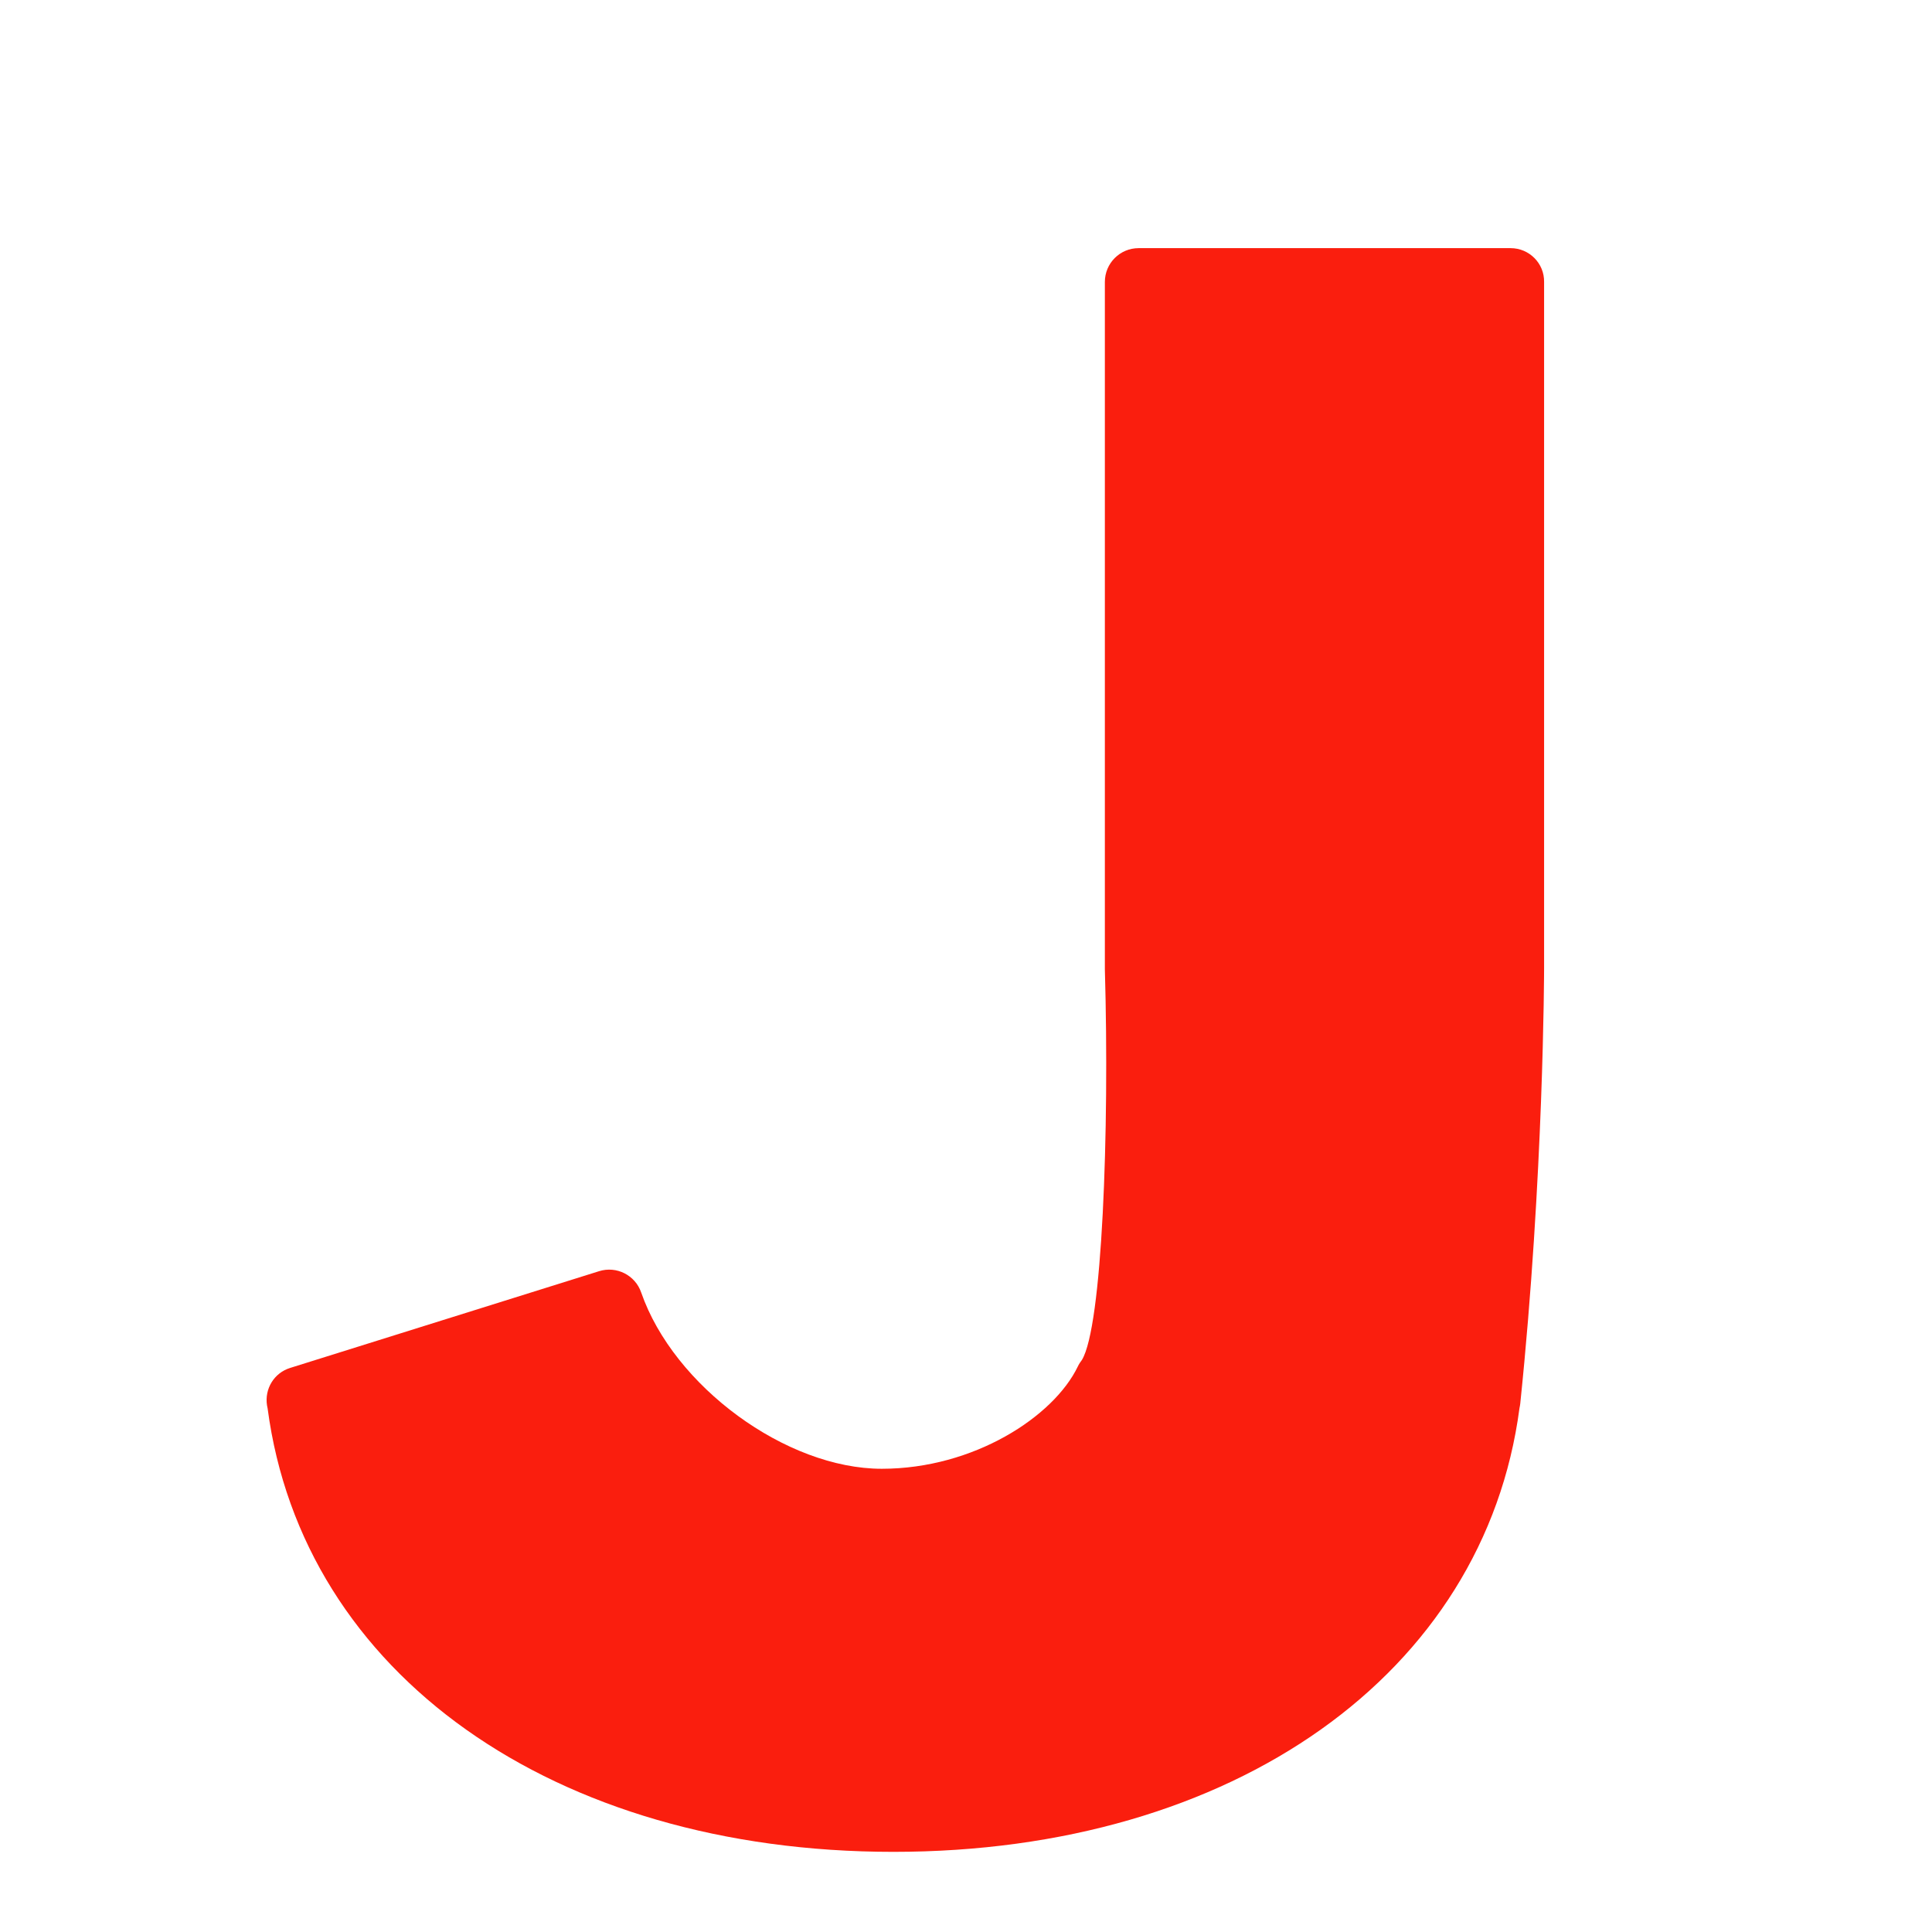
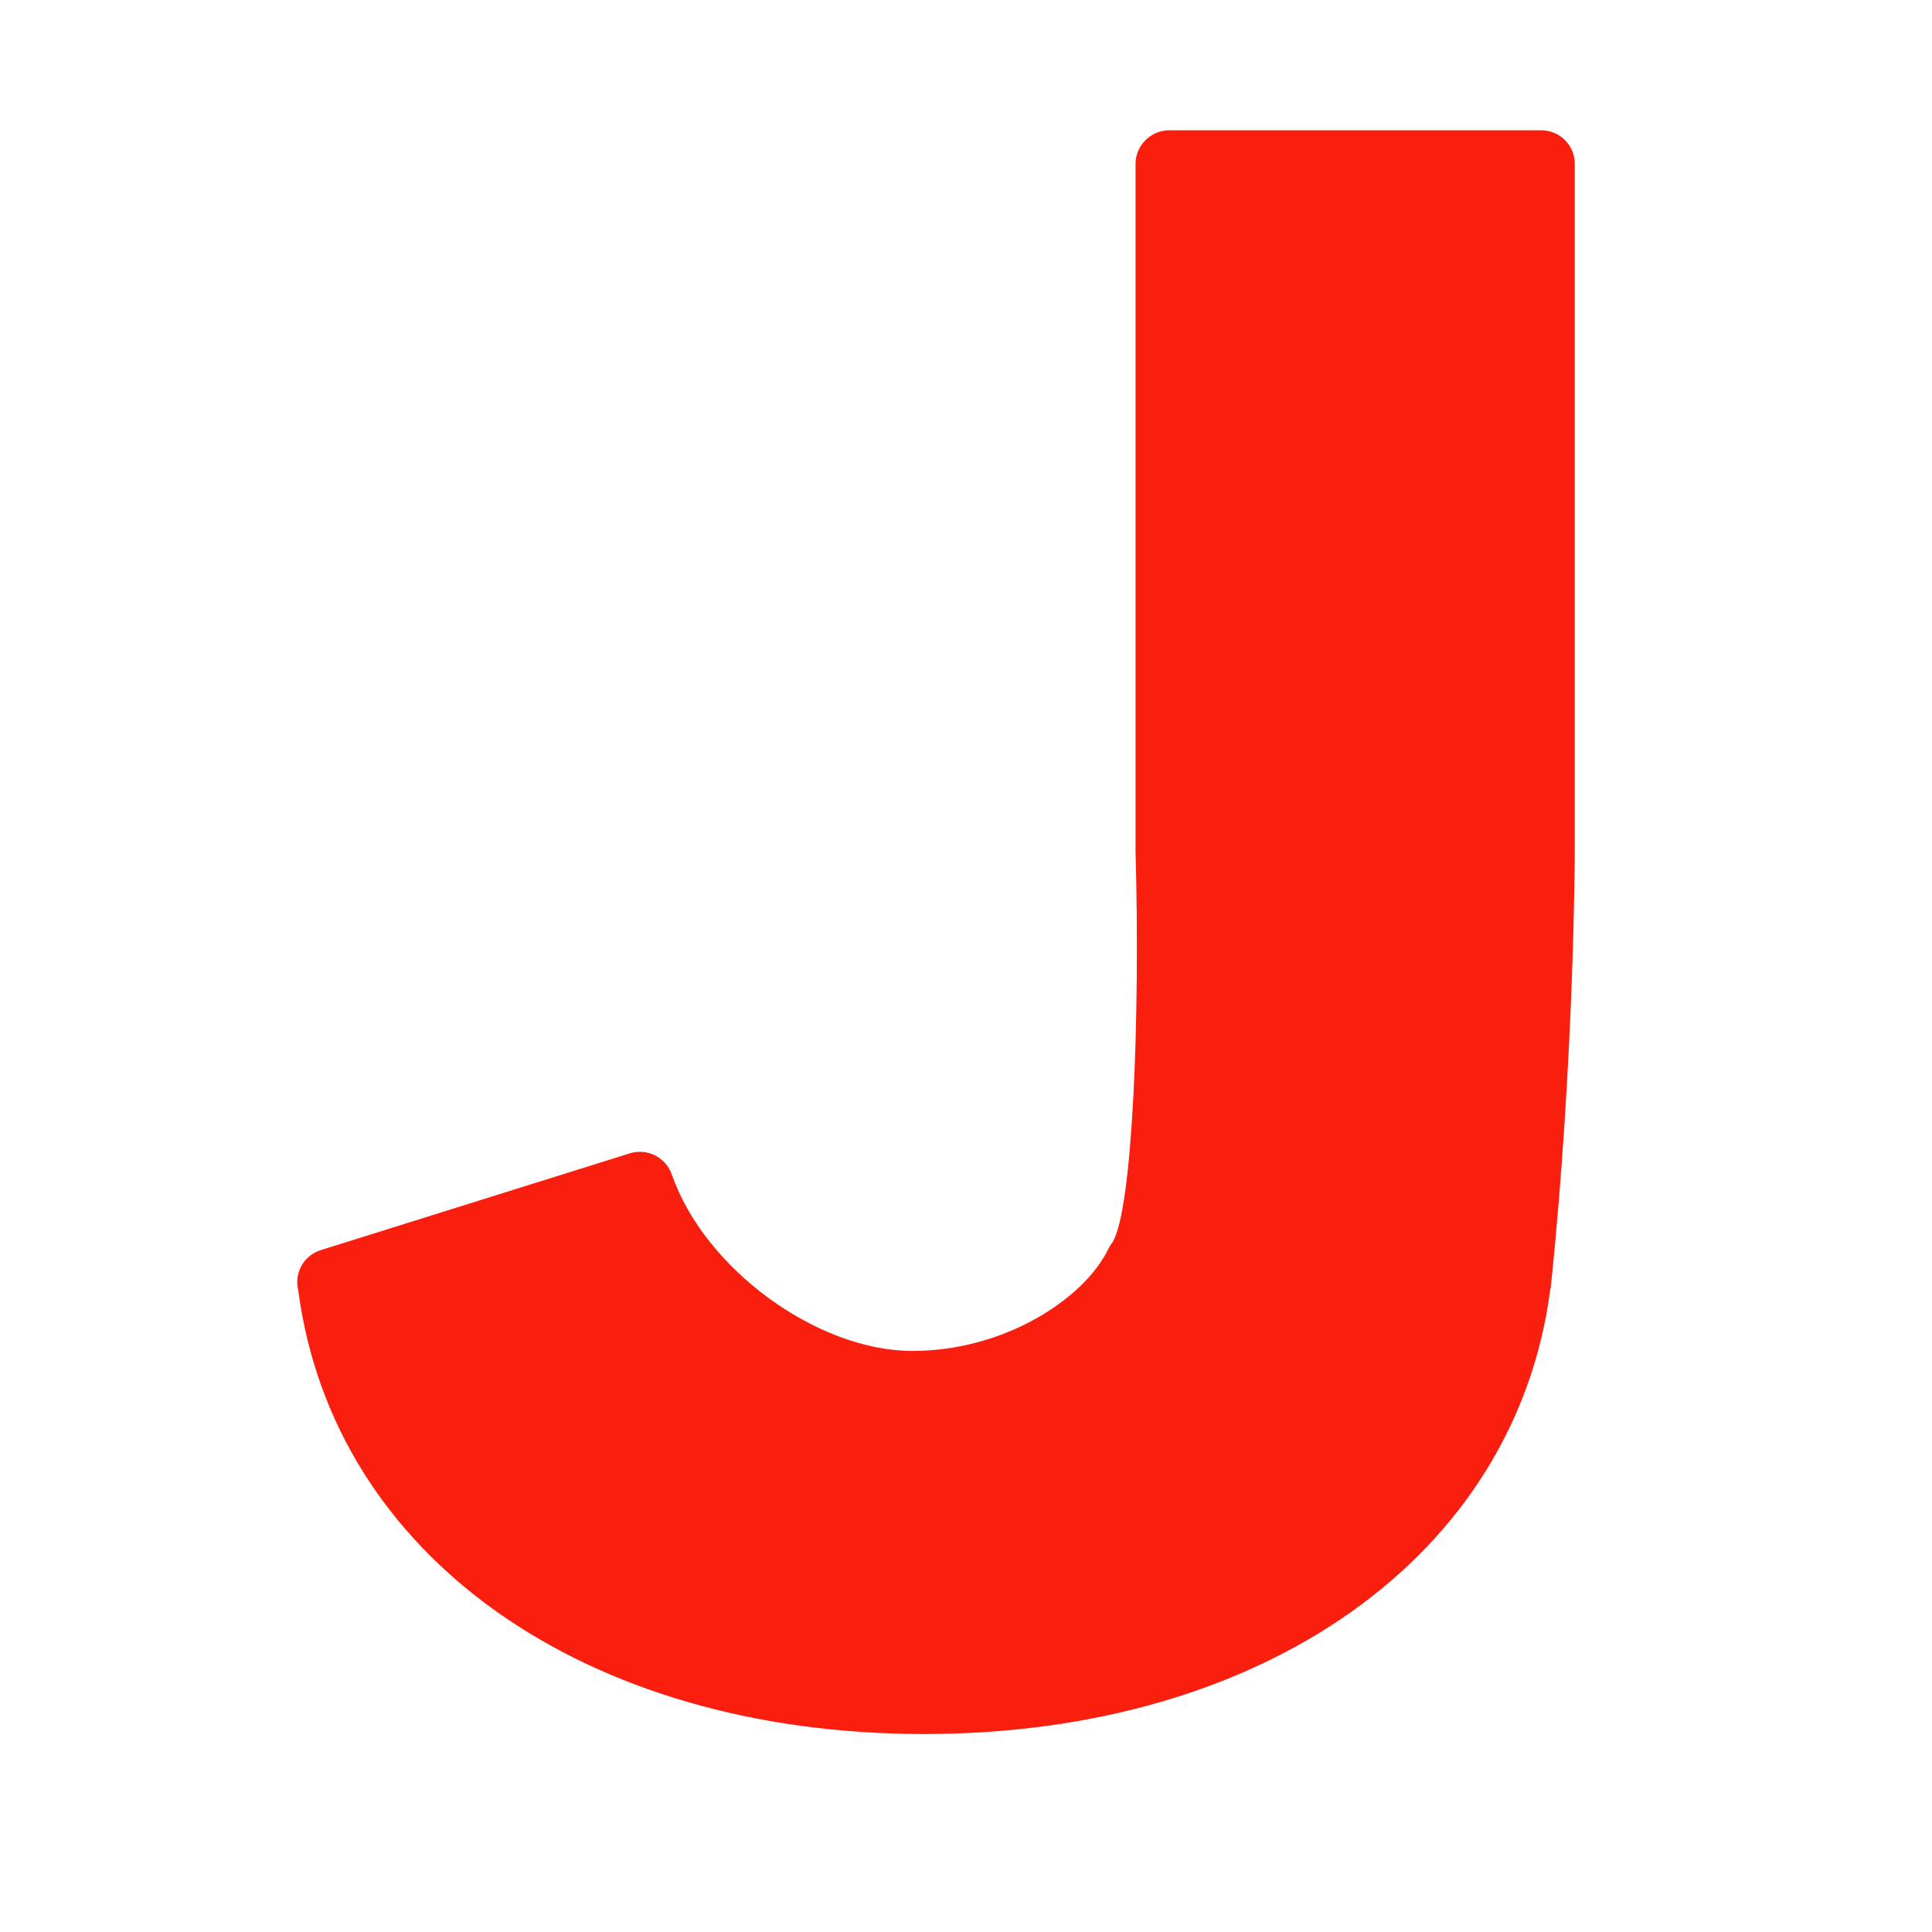
- <svg xmlns="http://www.w3.org/2000/svg" width="800px" height="800px" viewBox="0 0 128 128" aria-hidden="true" role="img" class="iconify iconify--noto" preserveAspectRatio="xMidYMid meet" fill="#000000">
-   <g id="SVGRepo_bgCarrier" stroke-width="0" />
-   <g id="SVGRepo_tracerCarrier" stroke-linecap="round" stroke-linejoin="round" />
-   <g id="SVGRepo_iconCarrier">
-     <path d="M100.08 16.44H75.44c-1.24 0-2.24 1-2.24 2.24v45.53c.31 10.84-.18 23.69-1.52 25.89c-.1.13-.2.28-.27.43c-1.6 3.33-6.9 6.78-12.99 6.78c-6.33 0-13.78-5.46-15.94-11.68a2.24 2.24 0 0 0-2.79-1.41l-20.47 6.41c-1.06.33-1.7 1.38-1.53 2.48c.01.07.03.14.04.2c2.32 17.58 18.94 29.38 41.46 29.38c22.53 0 39.16-11.81 41.48-29.4c.02-.1.04-.19.05-.29c1.56-15.02 1.58-28.71 1.58-28.85V18.68c.02-1.23-.98-2.24-2.22-2.24z" fill="#FA1E0E" />
+ <svg xmlns="http://www.w3.org/2000/svg" width="128" height="128" fill="#000000" preserveAspectRatio="xMidYMid meet" class="iconify iconify--noto" role="img" aria-hidden="true">
+   <g>
+     <g stroke-width="0" id="SVGRepo_bgCarrier" />
+     <g stroke-linejoin="round" stroke-linecap="round" id="SVGRepo_tracerCarrier" />
+     <g fill="#FF7B54" id="SVGRepo_iconCarrier">
+       <path id="svg_1" fill="#fa1e0e" d="m102.112,8.633l-24.64,0c-1.24,0 -2.24,1 -2.24,2.24l0,45.53c0.31,10.84 -0.18,23.69 -1.52,25.89c-0.1,0.13 -0.2,0.28 -0.27,0.43c-1.6,3.33 -6.9,6.78 -12.99,6.78c-6.33,0 -13.78,-5.46 -15.94,-11.68a2.24,2.24 0 0 0 -2.79,-1.41l-20.47,6.41c-1.06,0.33 -1.7,1.38 -1.53,2.48c0.01,0.07 0.03,0.14 0.04,0.2c2.32,17.58 18.94,29.38 41.46,29.38c22.53,0 39.16,-11.81 41.48,-29.4c0.02,-0.1 0.04,-0.19 0.05,-0.29c1.56,-15.02 1.58,-28.71 1.58,-28.85l0,-45.47c0.02,-1.23 -0.98,-2.24 -2.22,-2.24z" />
+     </g>
+     <path id="svg_2" d="m26.374,88.406" opacity="NaN" stroke="#000" fill="#2c2c2c" />
+     <path id="svg_3" d="m32.471,91.936" opacity="NaN" stroke="#000" fill="#2c2c2c" />
  </g>
</svg>
